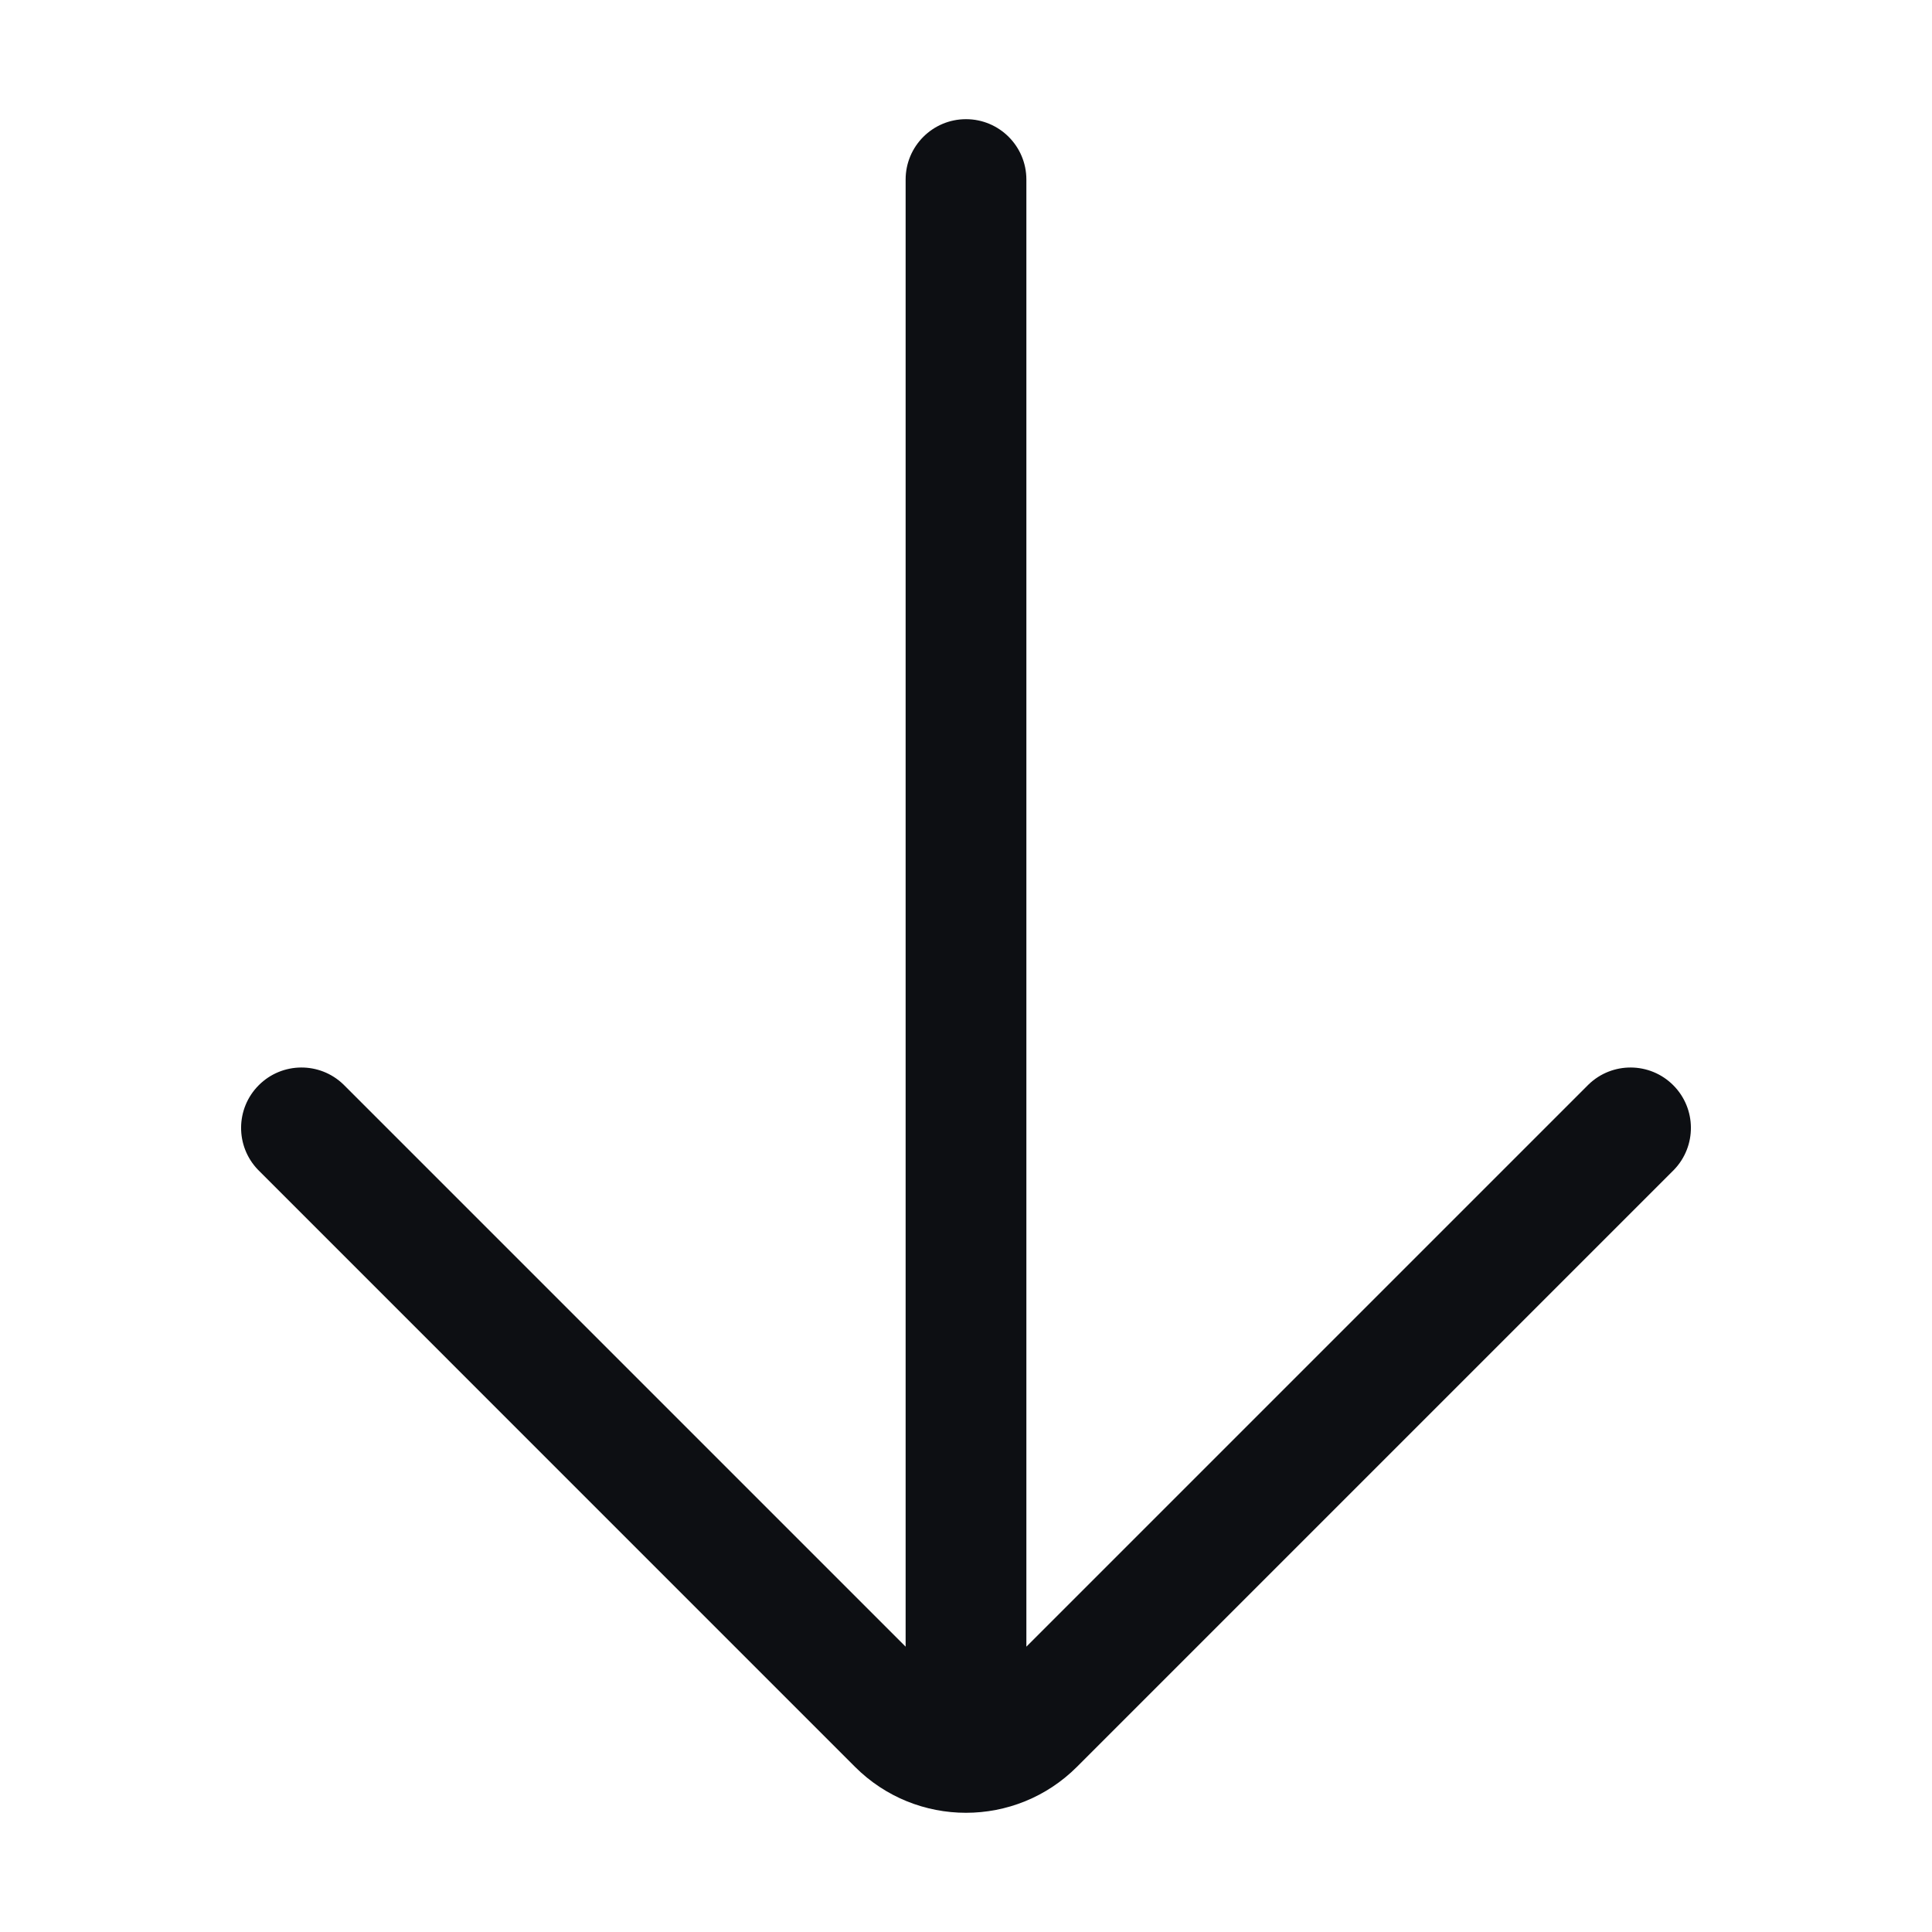
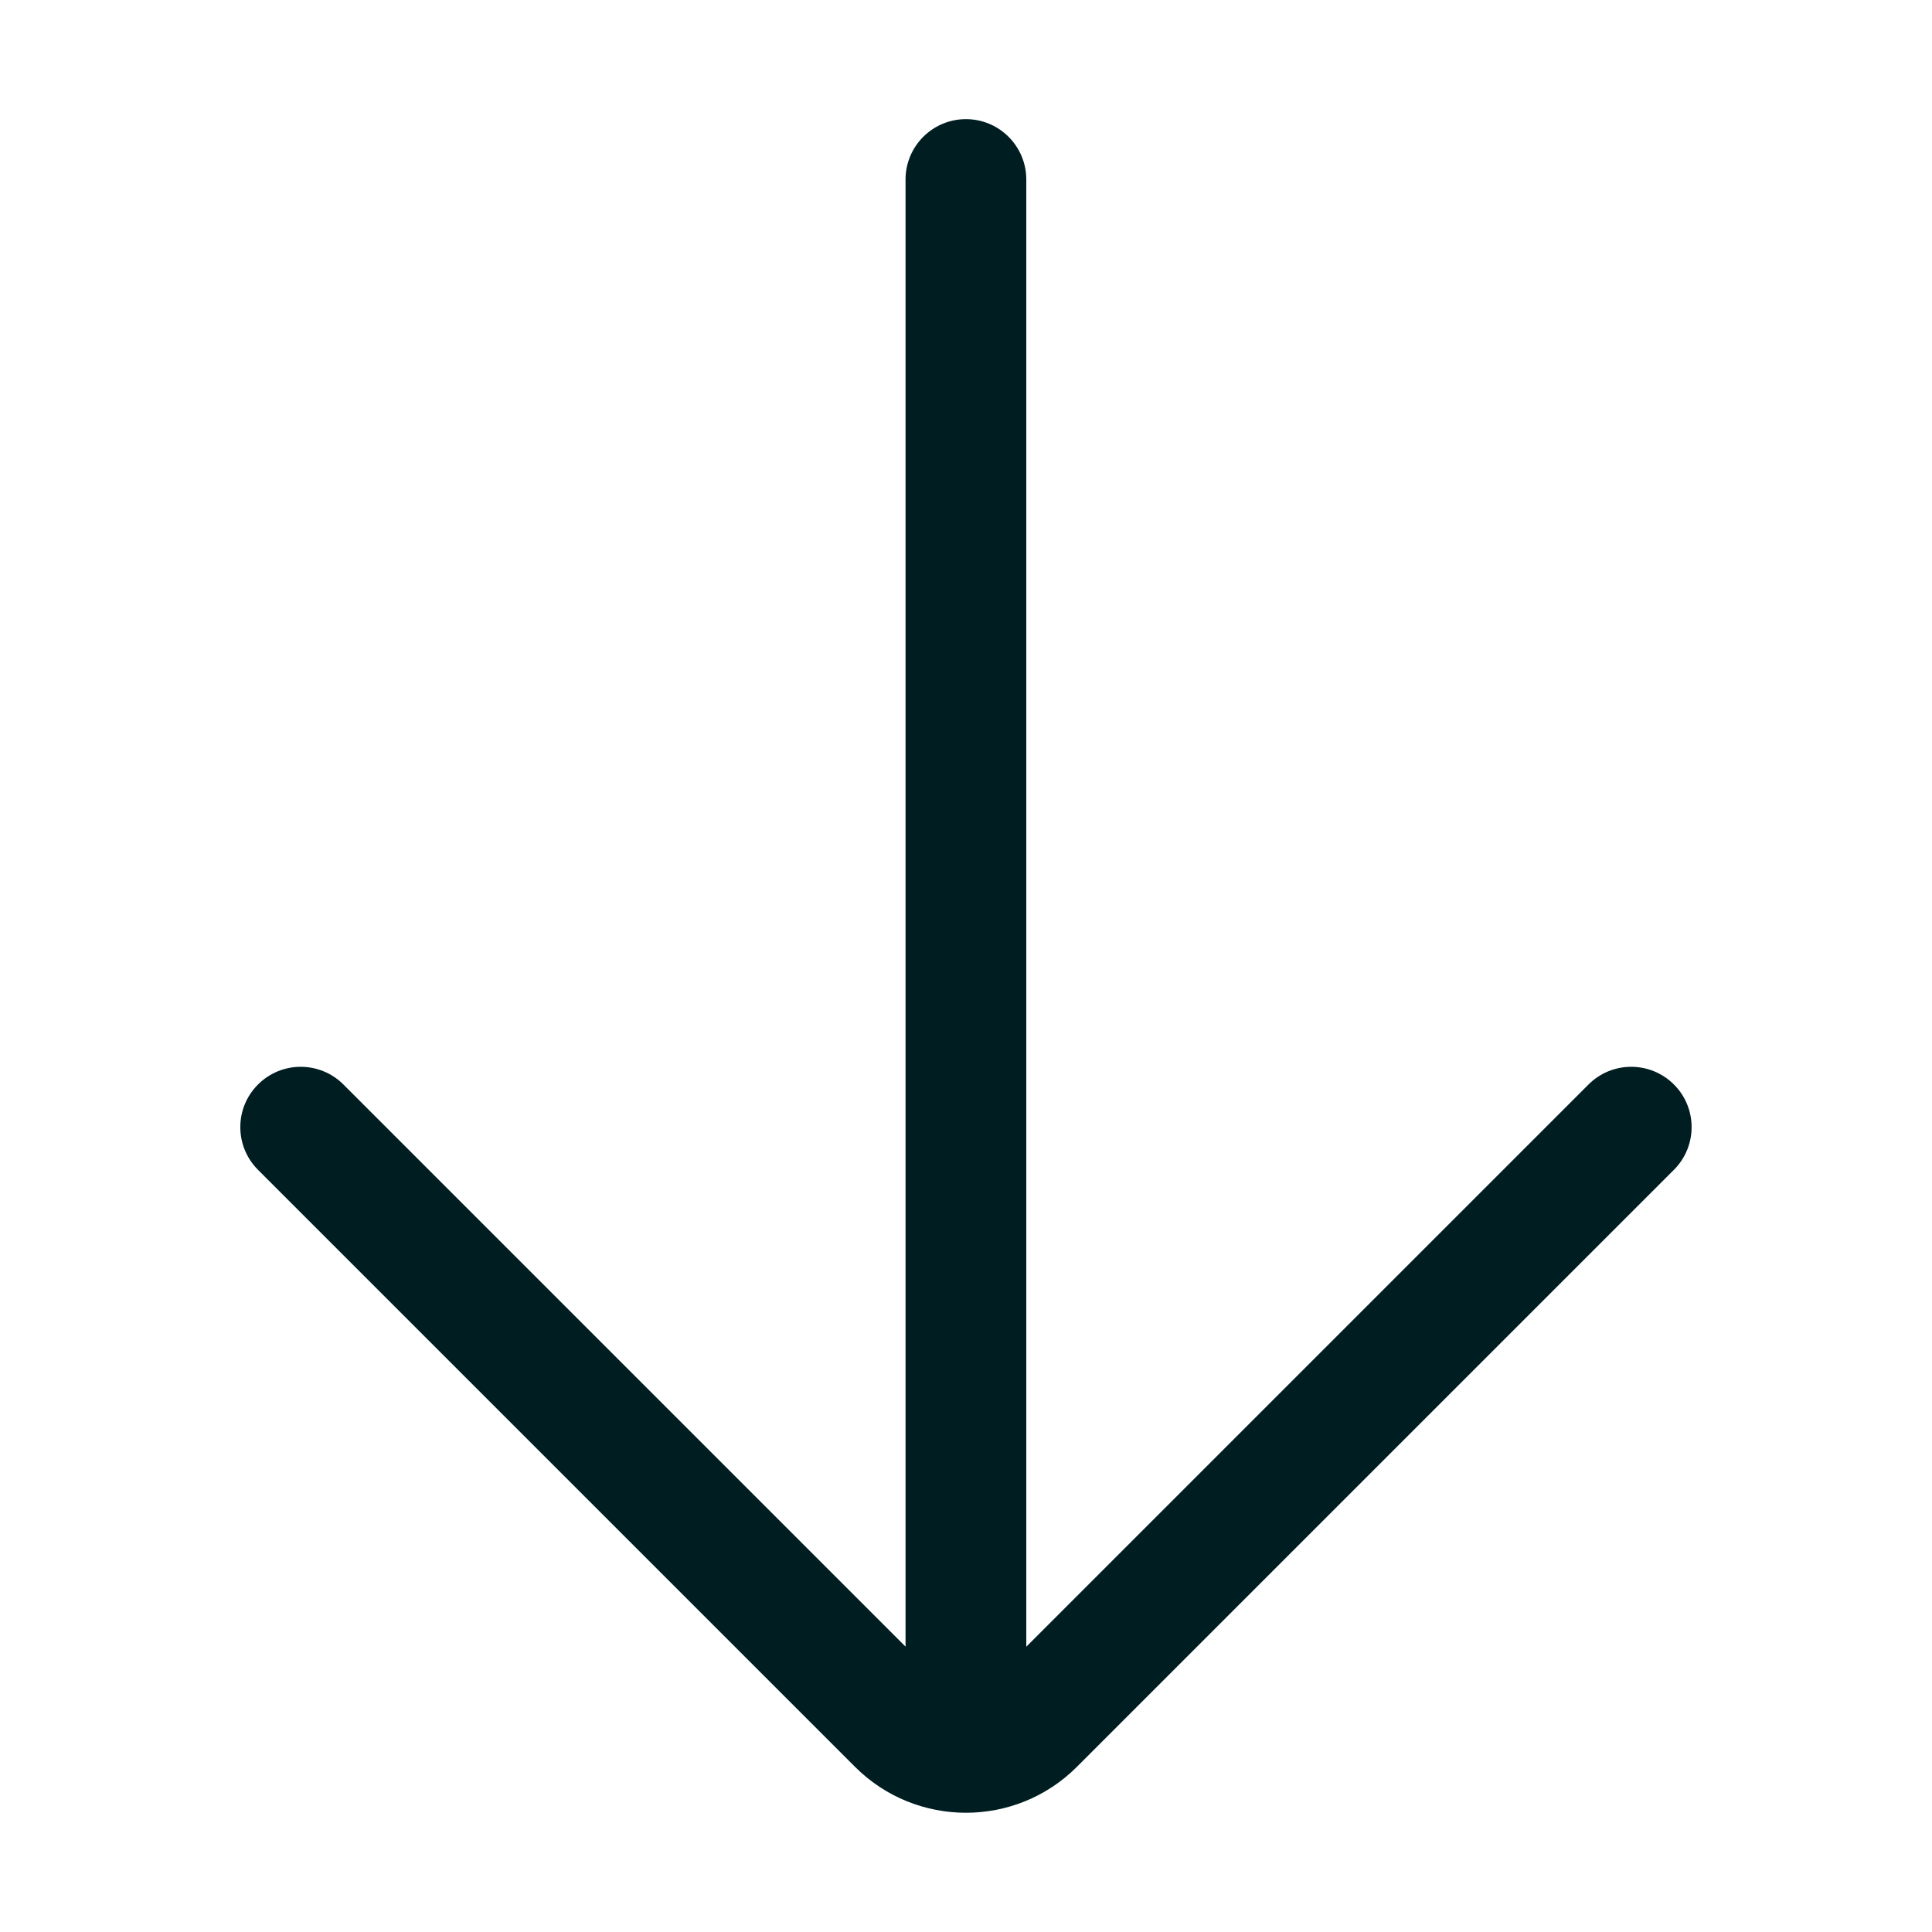
- <svg xmlns="http://www.w3.org/2000/svg" fill="none" width="32" height="32" viewBox="0 0 32 32">
-   <path fill-rule="evenodd" clip-rule="evenodd" d="M17 2.974a1 1 0 0 0-2 0v24.3l-9.312-9.312a1 1 0 0 0-1.414 1.414l9.887 9.888a2.6 2.6 0 0 0 3.677 0l9.888-9.888a1 1 0 0 0-1.414-1.414L17 27.274v-24.3Z" fill="#0D0F13" />
+ <svg xmlns="http://www.w3.org/2000/svg" width="24" height="24" viewBox="0 0 24 24" fill="none">
+   <path d="M12.749 2.23C12.749 1.816 12.413 1.48 11.999 1.48C11.585 1.48 11.249 1.816 11.249 2.23L11.249 20.455L4.266 13.472C3.973 13.179 3.498 13.179 3.205 13.472C2.912 13.764 2.912 14.239 3.205 14.532L10.621 21.948C11.382 22.709 12.617 22.709 13.378 21.948L20.794 14.532C21.087 14.239 21.087 13.764 20.794 13.472C20.501 13.179 20.026 13.179 19.733 13.472L12.749 20.456L12.749 2.23Z" fill="#001D21" />
</svg>
